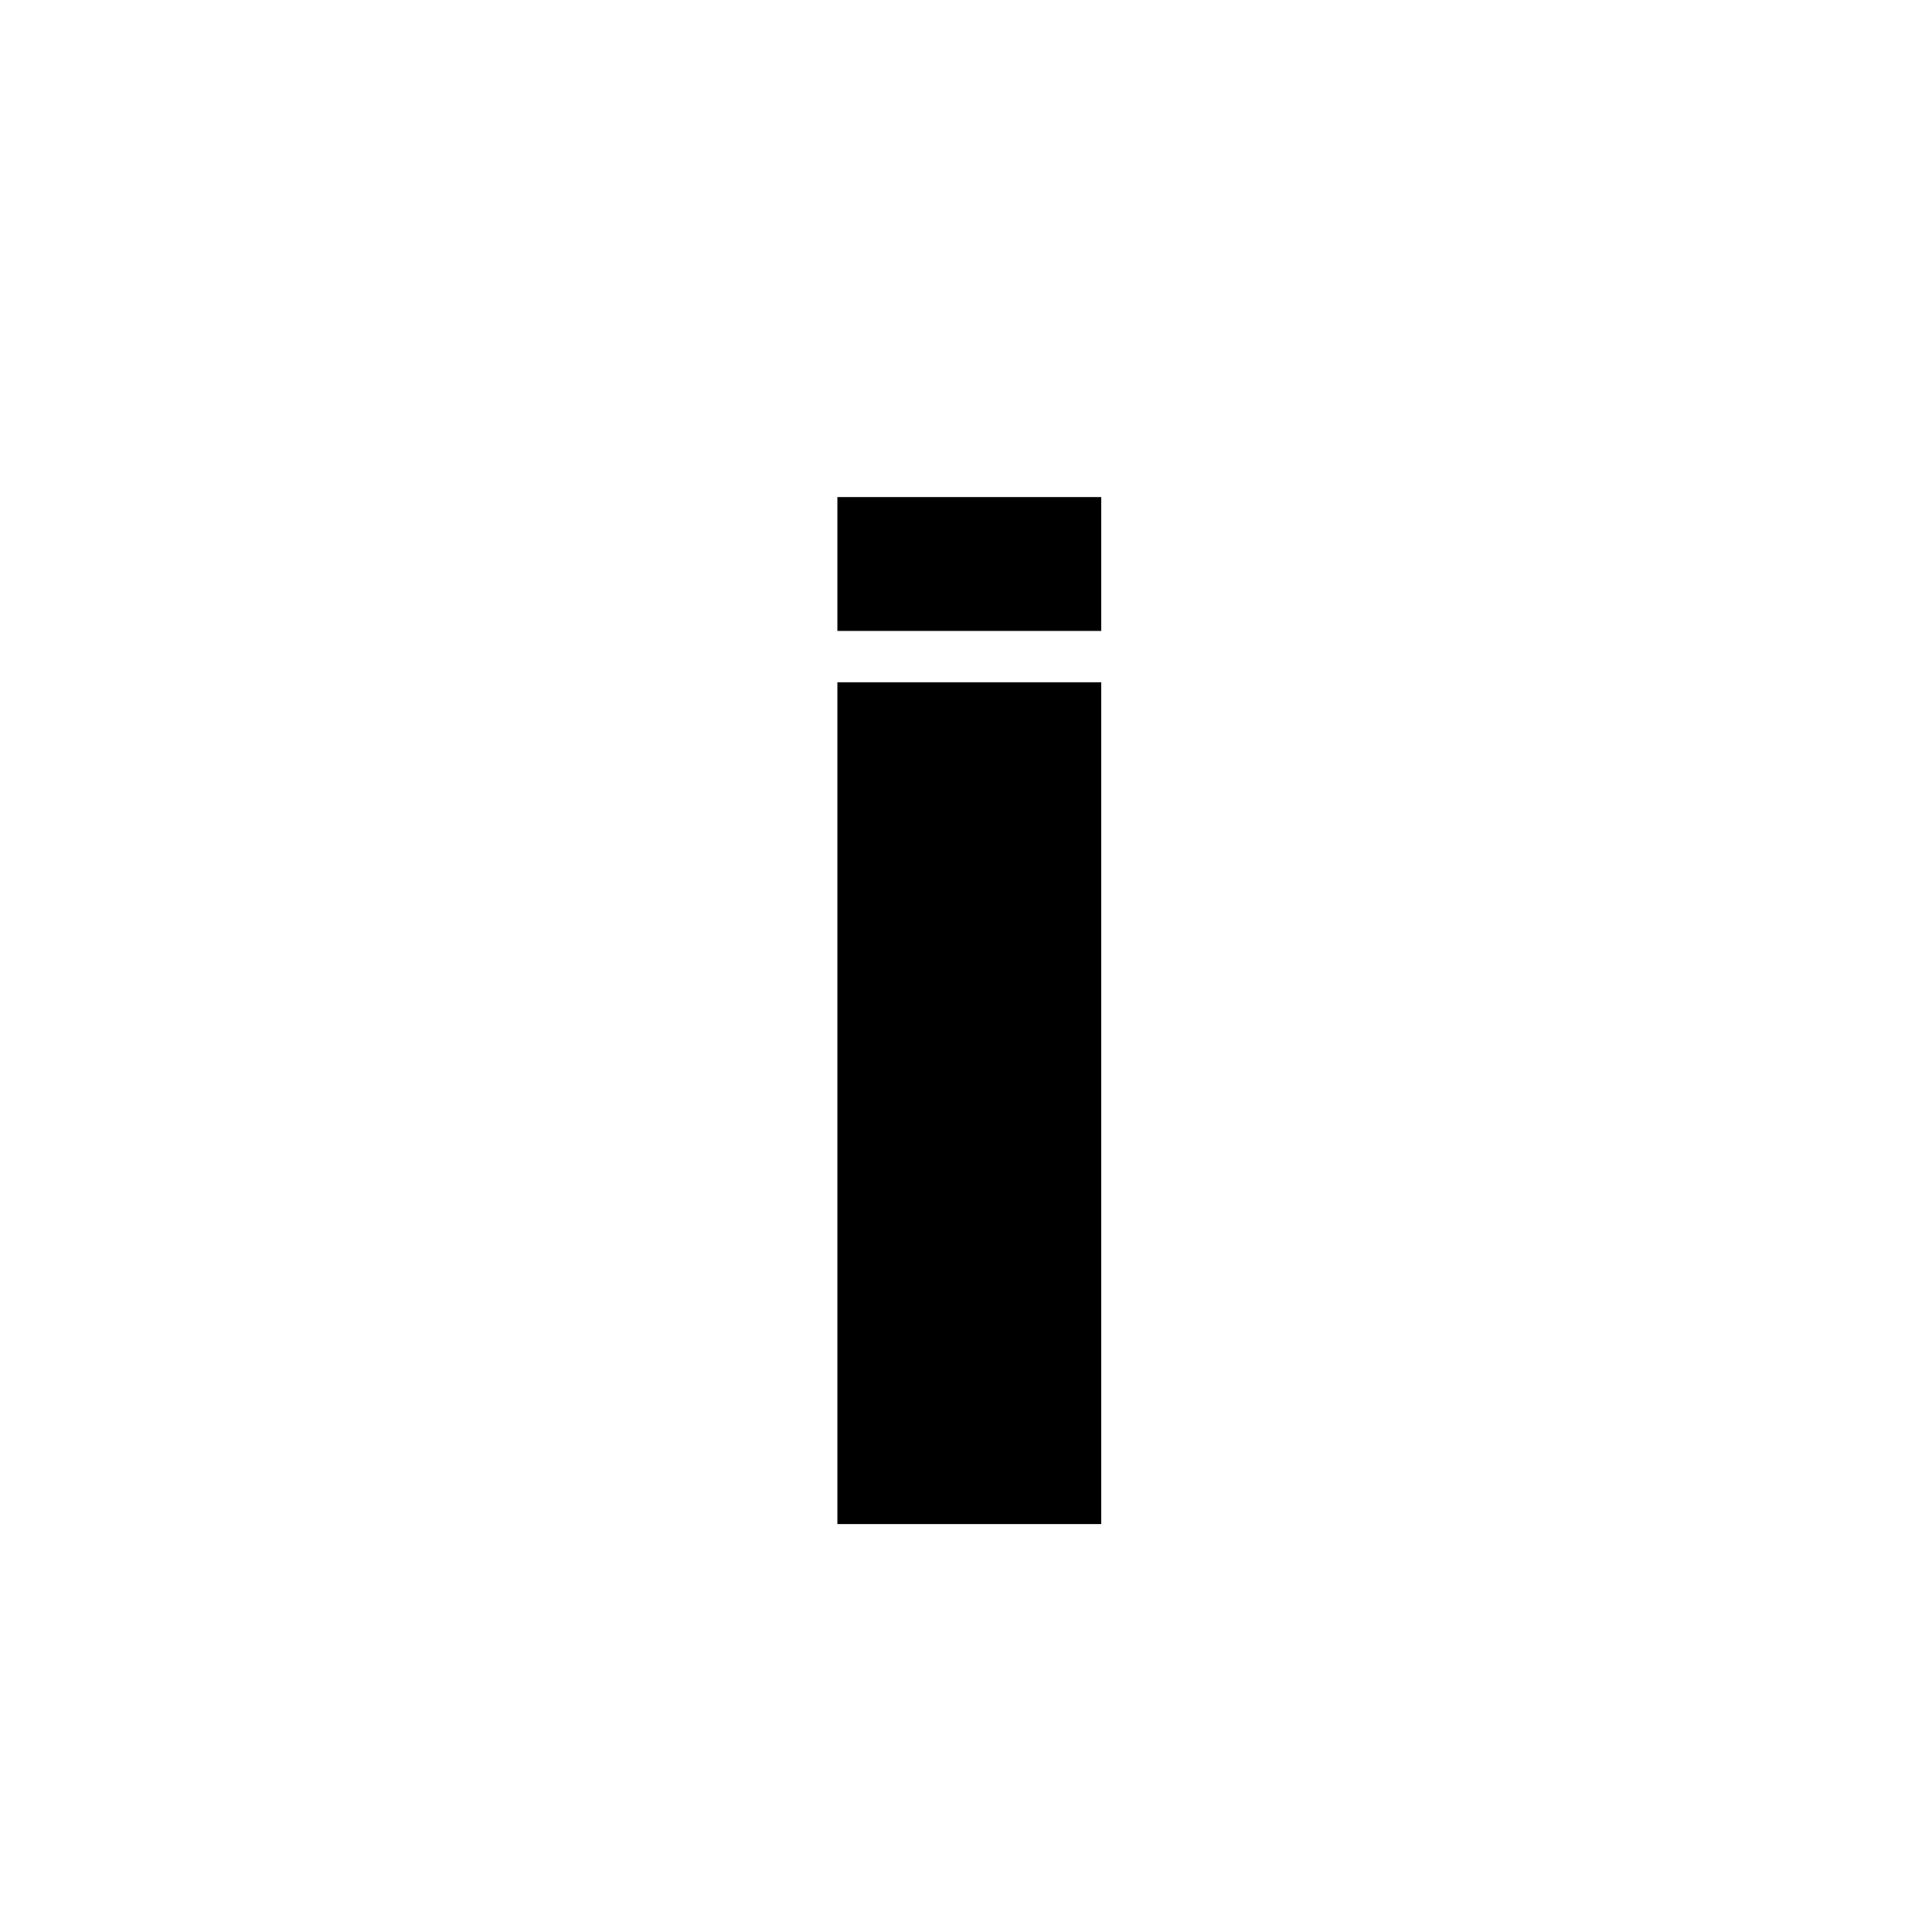
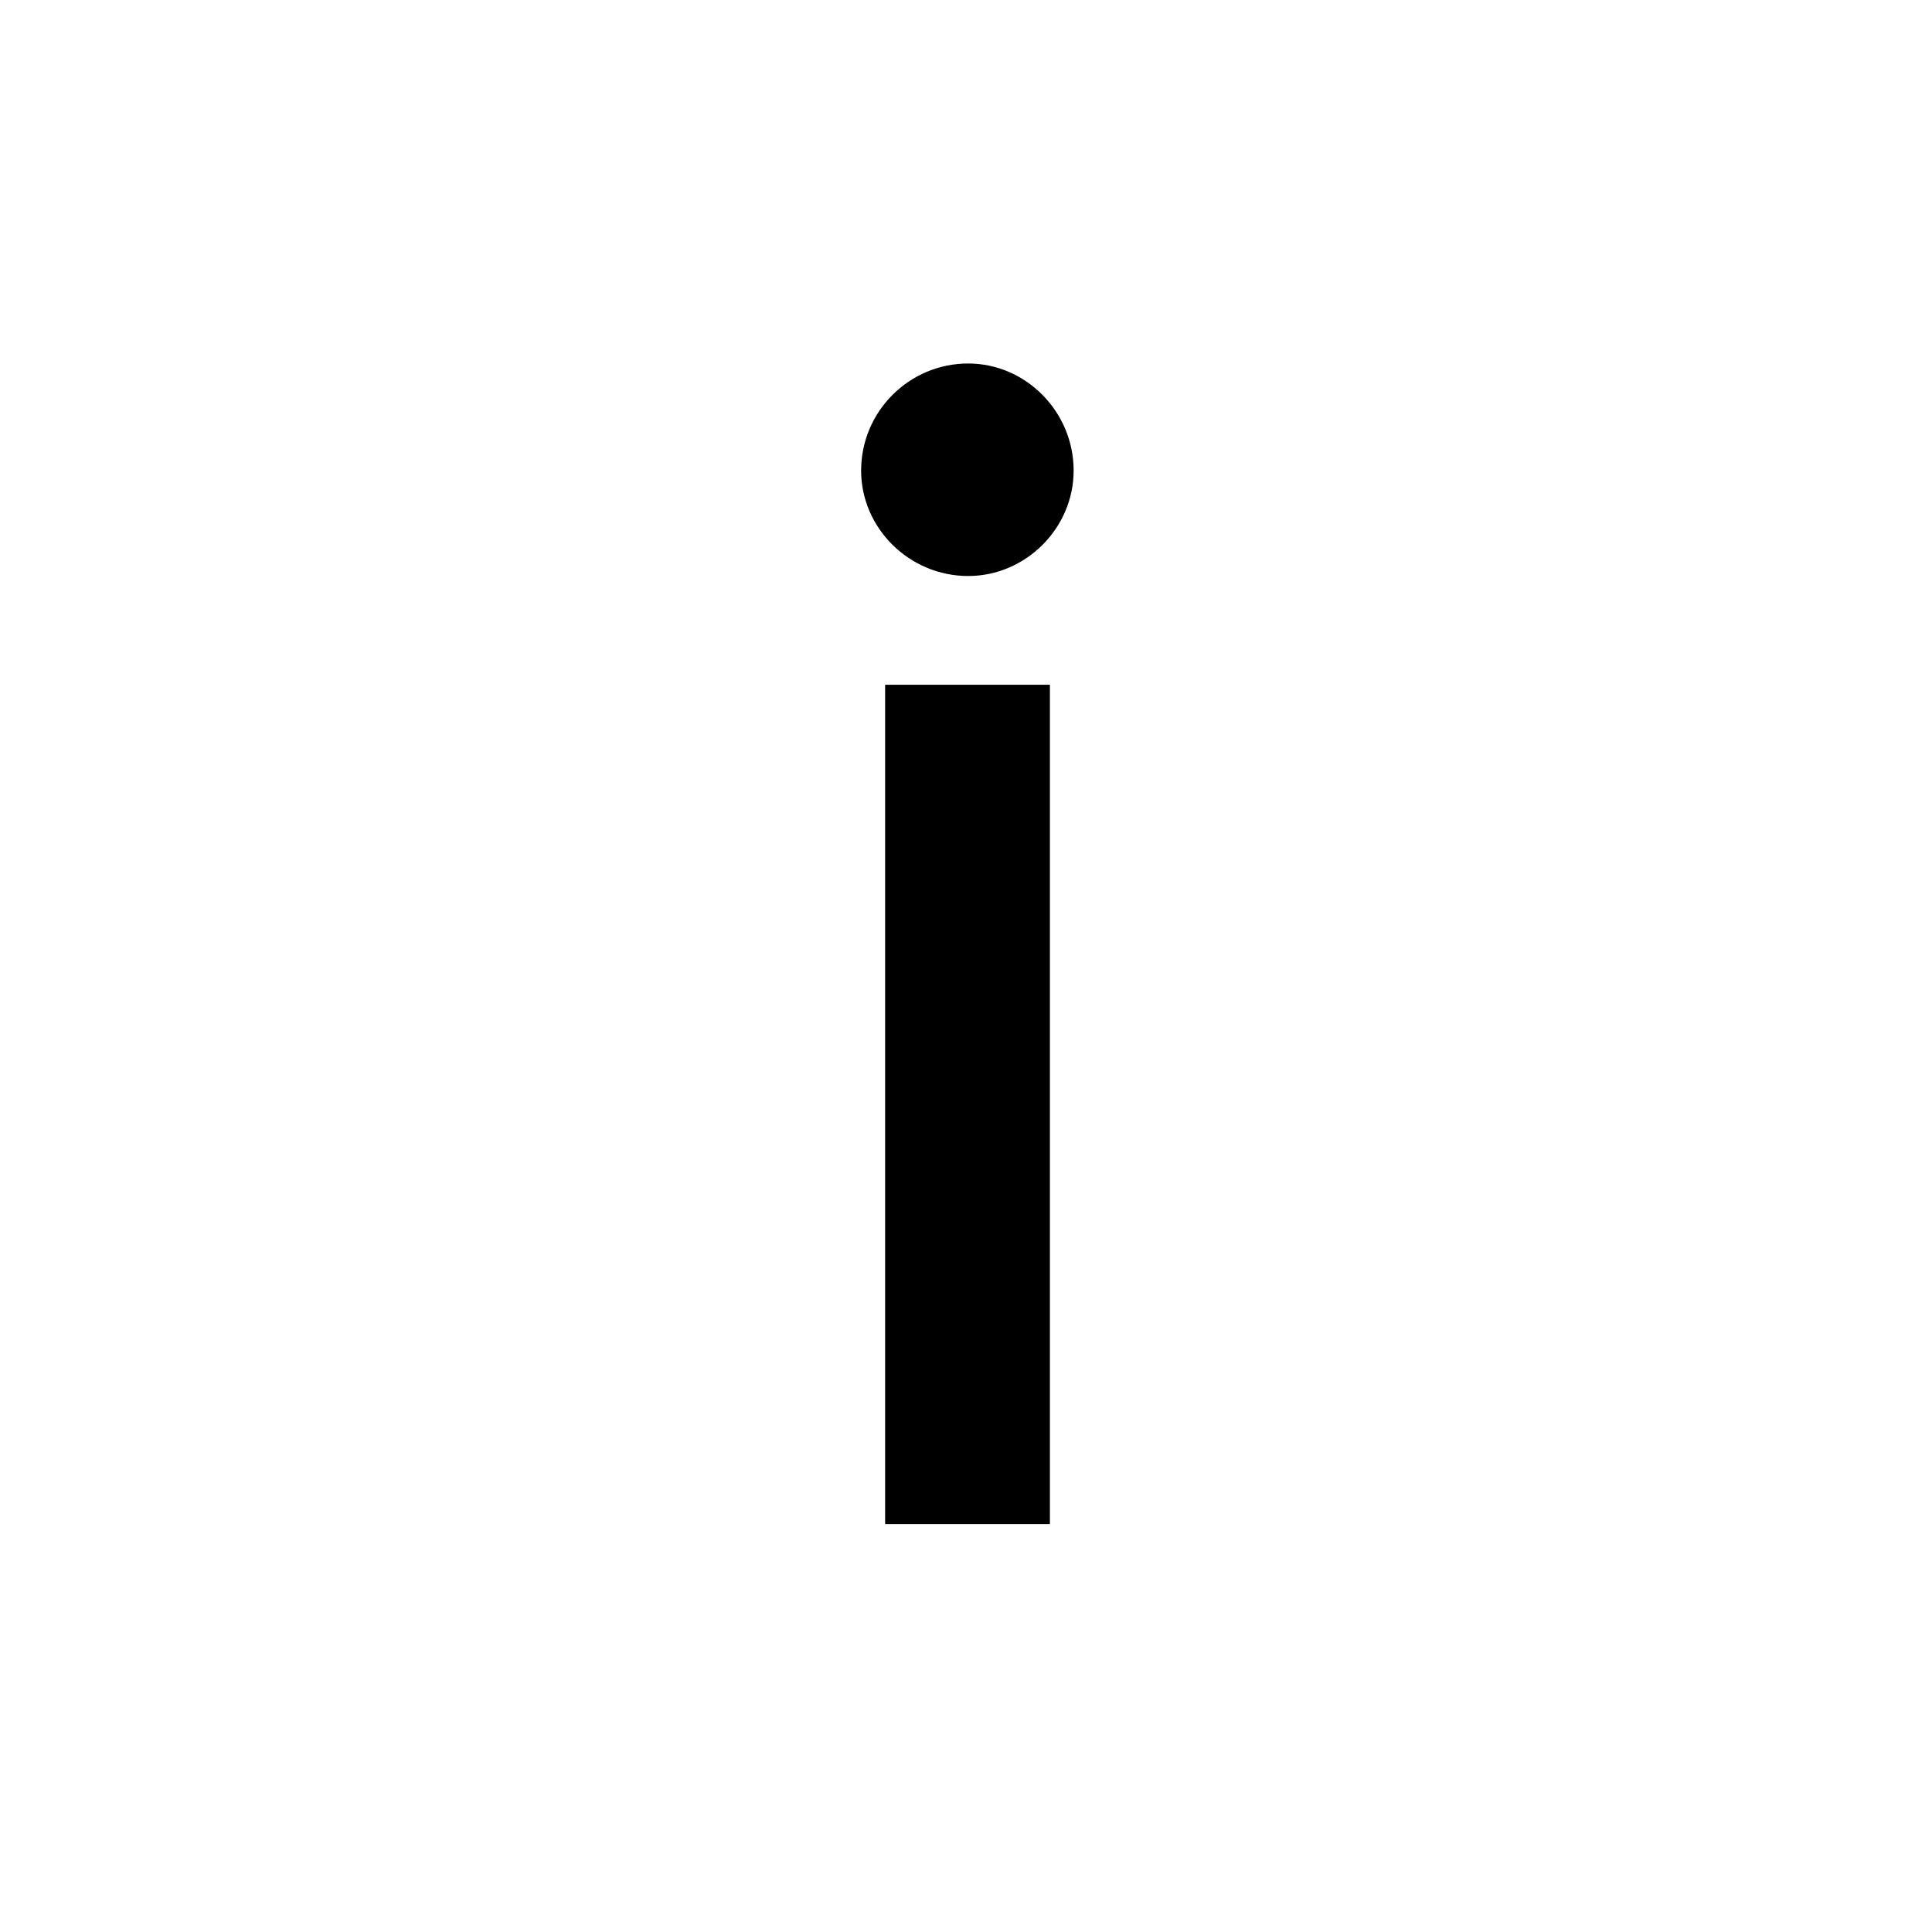
<svg xmlns="http://www.w3.org/2000/svg" version="1.1" id="Layer_1" x="0px" y="0px" viewBox="0 0 700 700" style="enable-background:new 0 0 700 700;" xml:space="preserve">
  <g>
-     <path d="M399,180.1v48.5h-95.6v-48.5H399z M399,247.2v305h-95.6v-305H399z" />
+     <path d="M350.8,208.7c-21.4,0-38.8-17.4-38.8-38.2c0-21.4,17.4-38.8,38.8-38.8c20.8,0,38.2,17.4,38.2,38.8   C389,191.4,371.6,208.7,350.8,208.7z M320.7,552.2V248.1h59.7v304.1H320.7z" />
  </g>
</svg>
